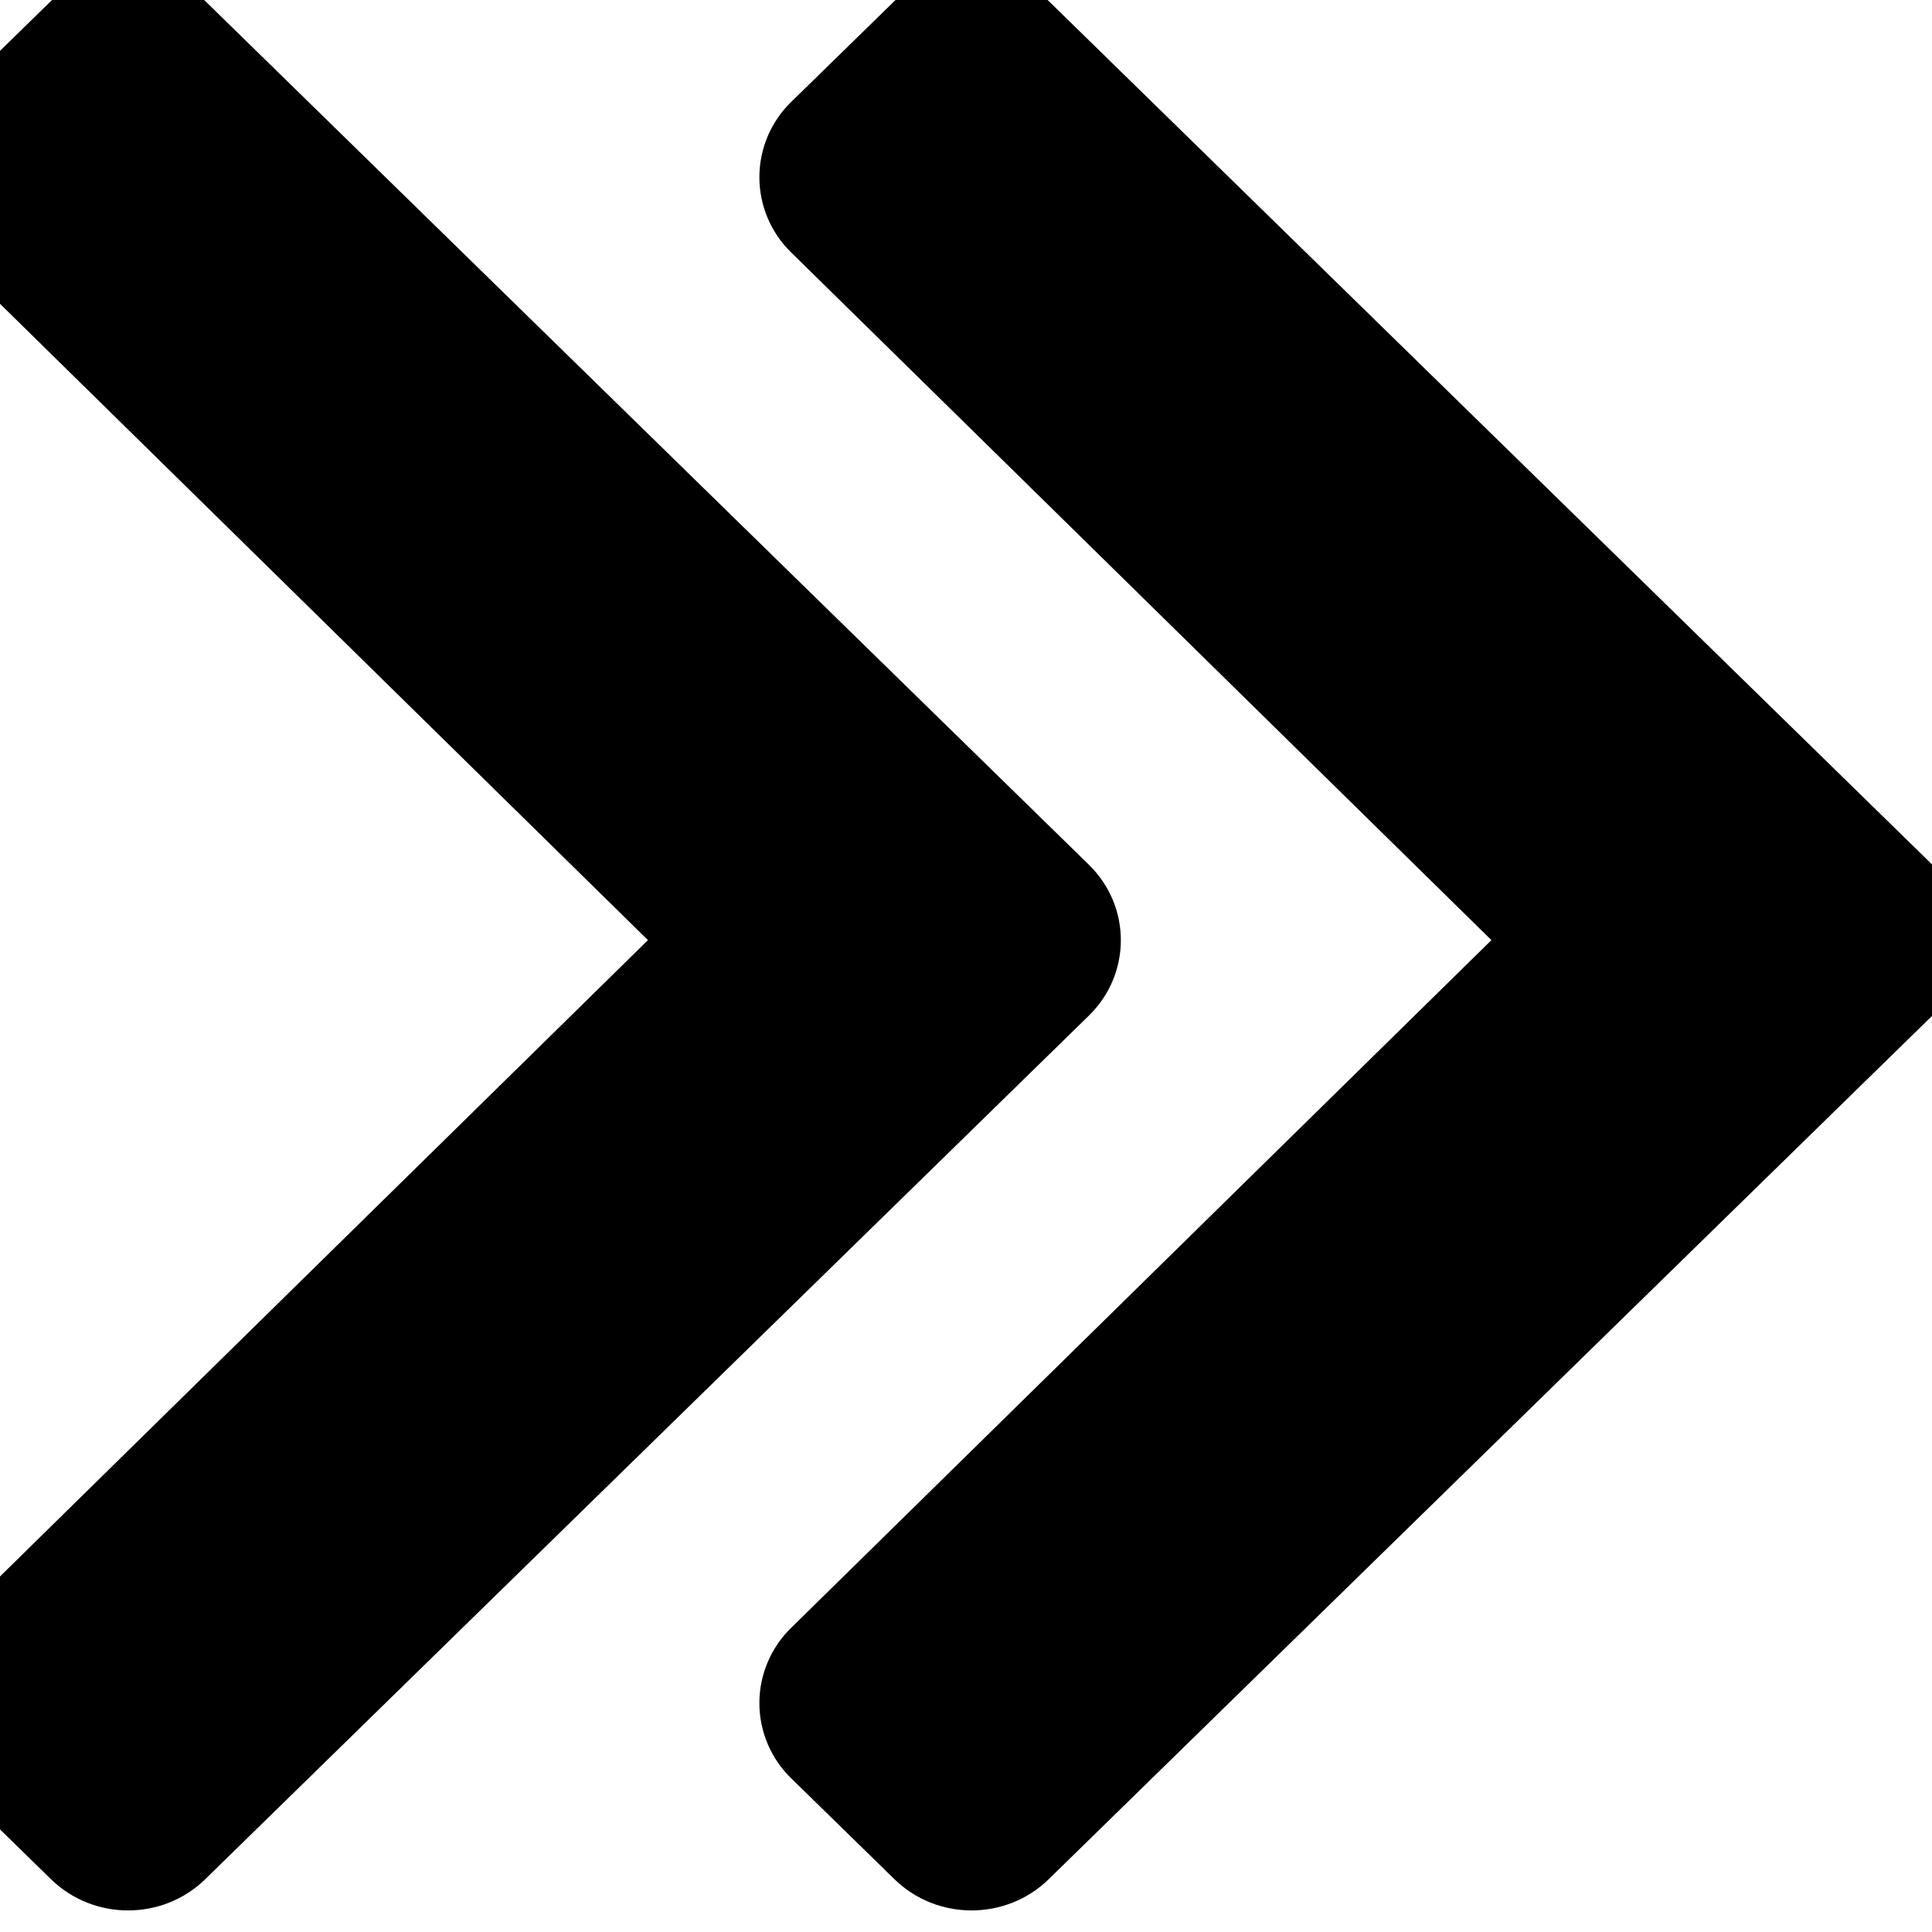
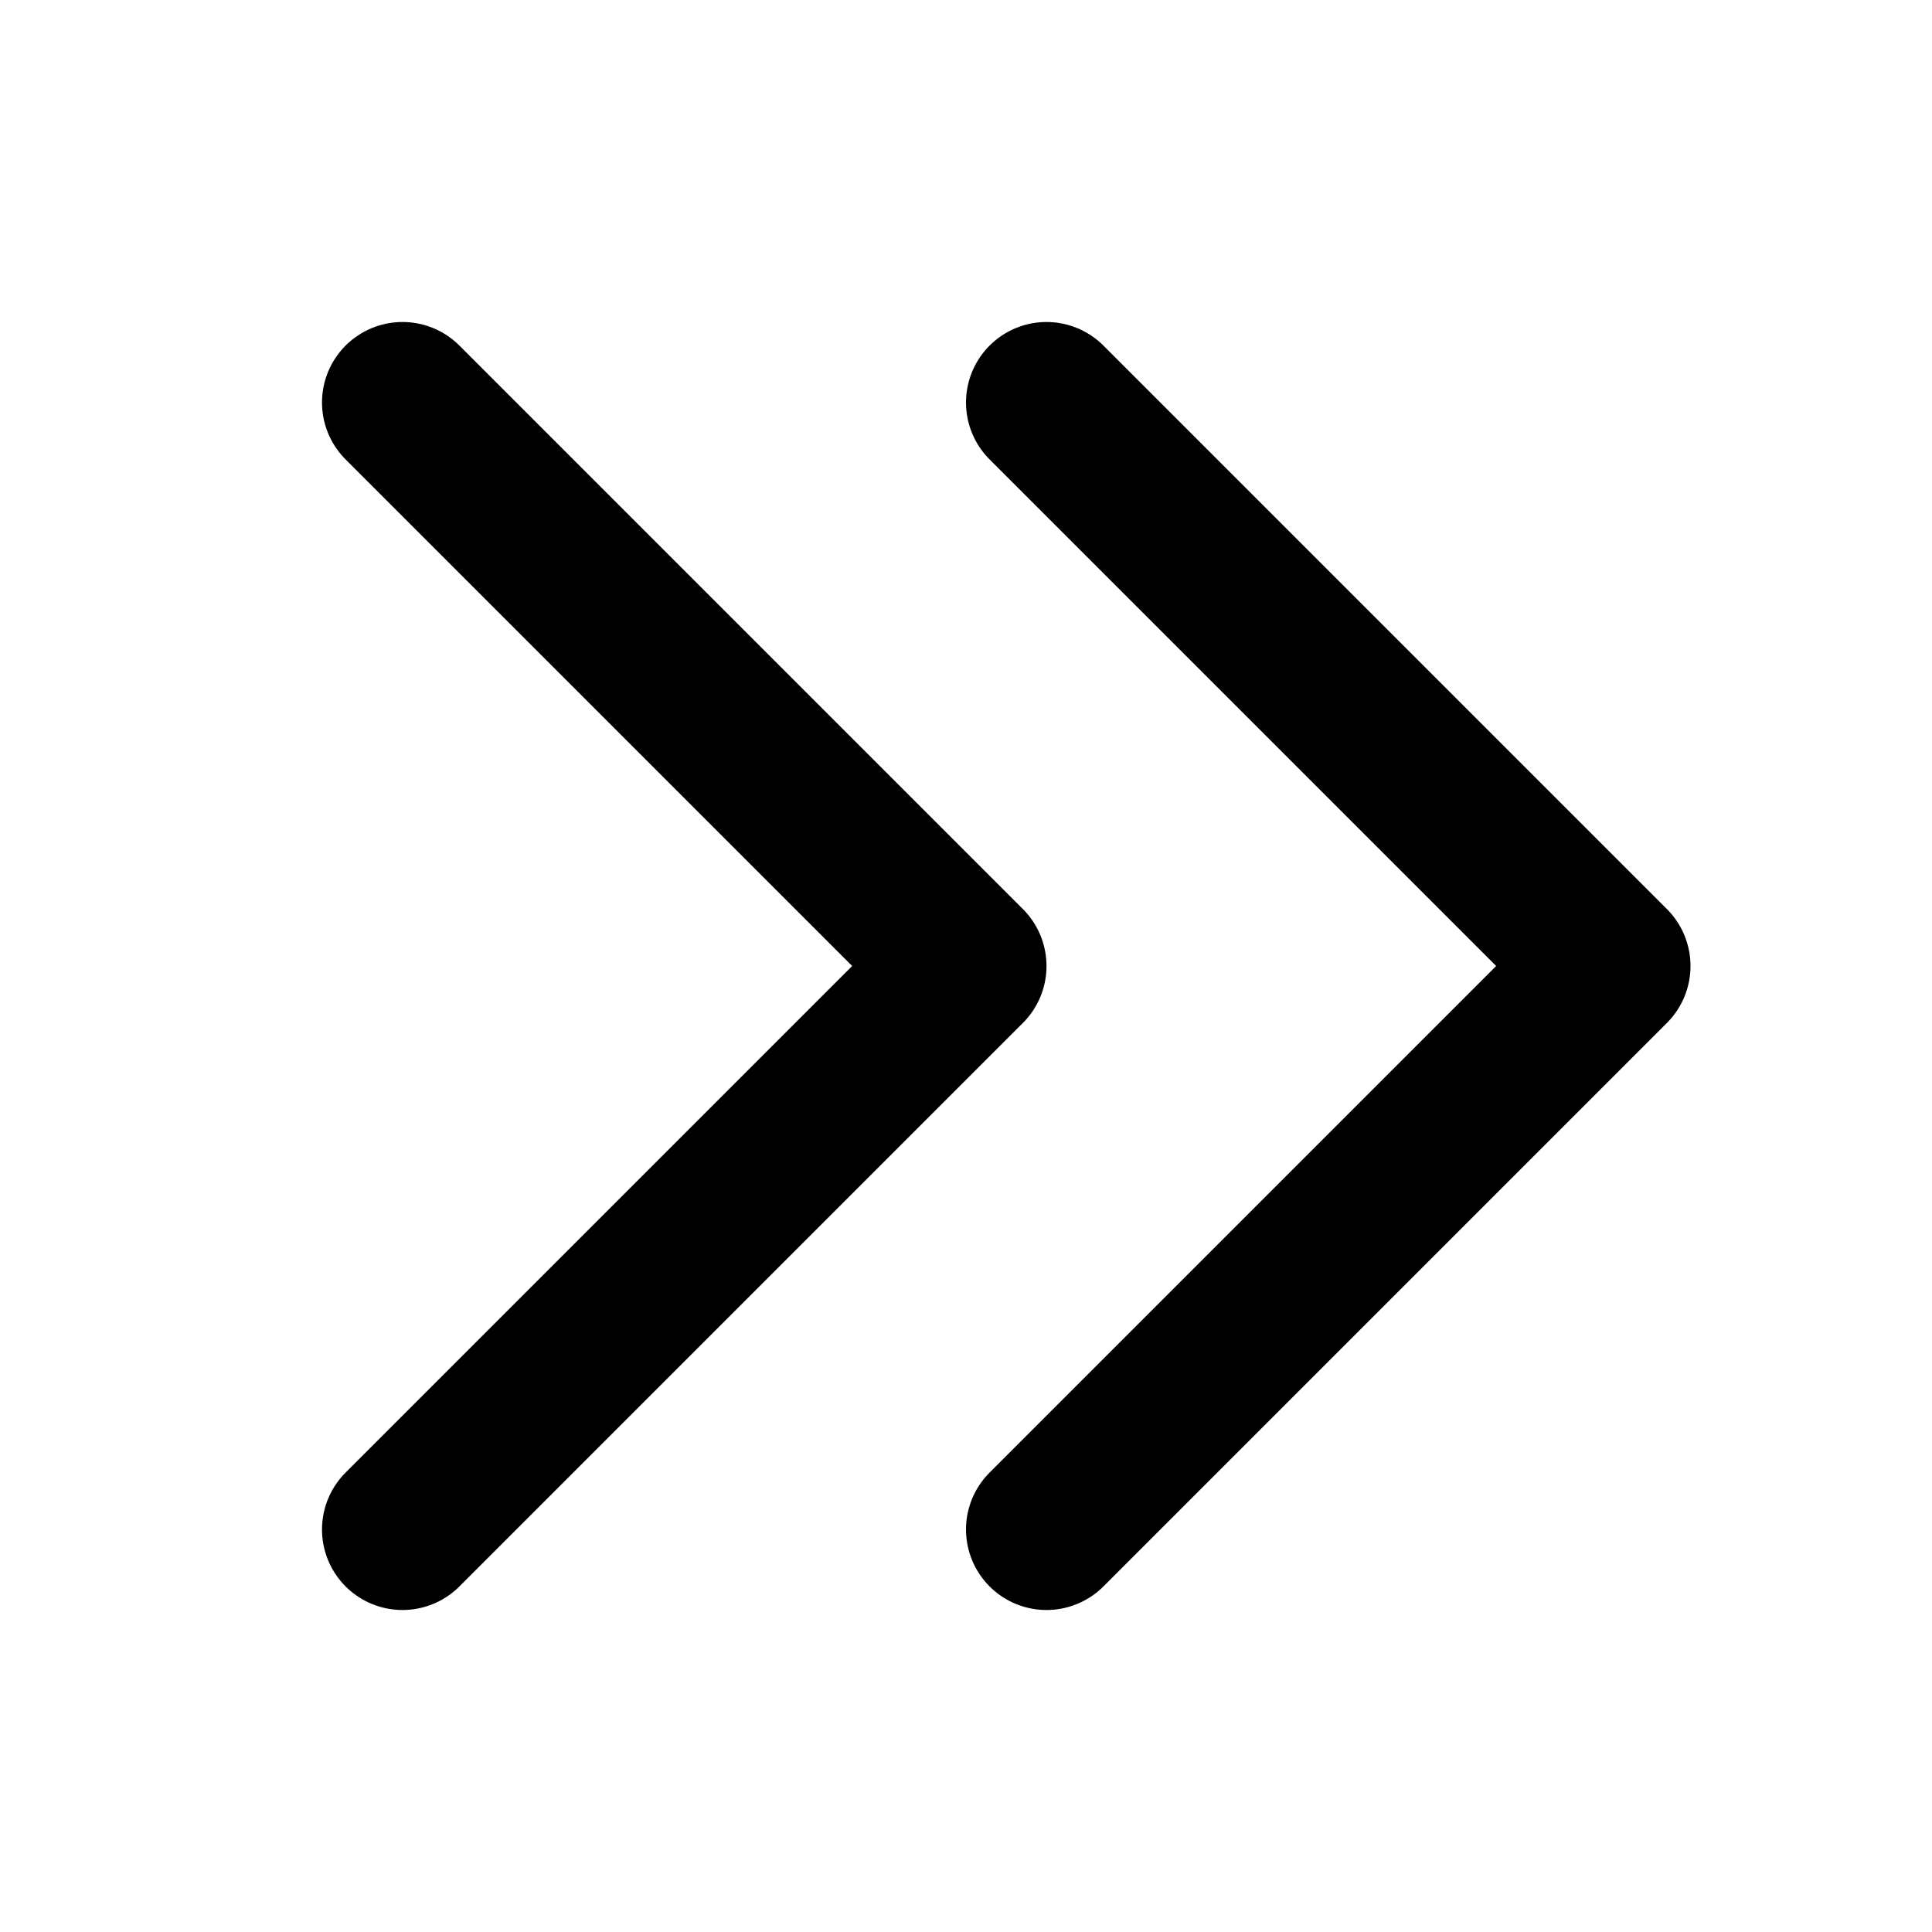
- <svg xmlns="http://www.w3.org/2000/svg" aria-hidden="true" fill="currentColor" height="1em" width="1em" viewBox="64 64 896 896">
-   <g style="transform: scale(25)">
-     <path d="M6.368 2.58a2.058 2.058 0 0 0-2.863 0L1.593 4.448a1.947 1.947 0 0 0-.003 2.795L14.58 20 1.59 32.757a1.947 1.947 0 0 0 .003 2.795l1.912 1.868c.79.773 2.072.773 2.863 0L22.76 21.4c.79-.773.79-2.025 0-2.798zm15.647 0a2.058 2.058 0 0 0-2.863 0L17.24 4.448a1.947 1.947 0 0 0-.003 2.795L30.227 20l-12.99 12.757a1.947 1.947 0 0 0 .003 2.795l1.912 1.868c.79.773 2.072.773 2.863 0L38.407 21.4c.79-.773.79-2.025 0-2.798z" fill-rule="nonzero" />
-   </g>
+ <svg xmlns="http://www.w3.org/2000/svg" height="1em" width="1em" fill="none" viewBox="0 0 24 24" stroke="currentColor" stroke-width="2">
+   <path stroke-linecap="round" stroke-linejoin="round" d="M13 5l7 7-7 7M5 5l7 7-7 7" />
</svg>
